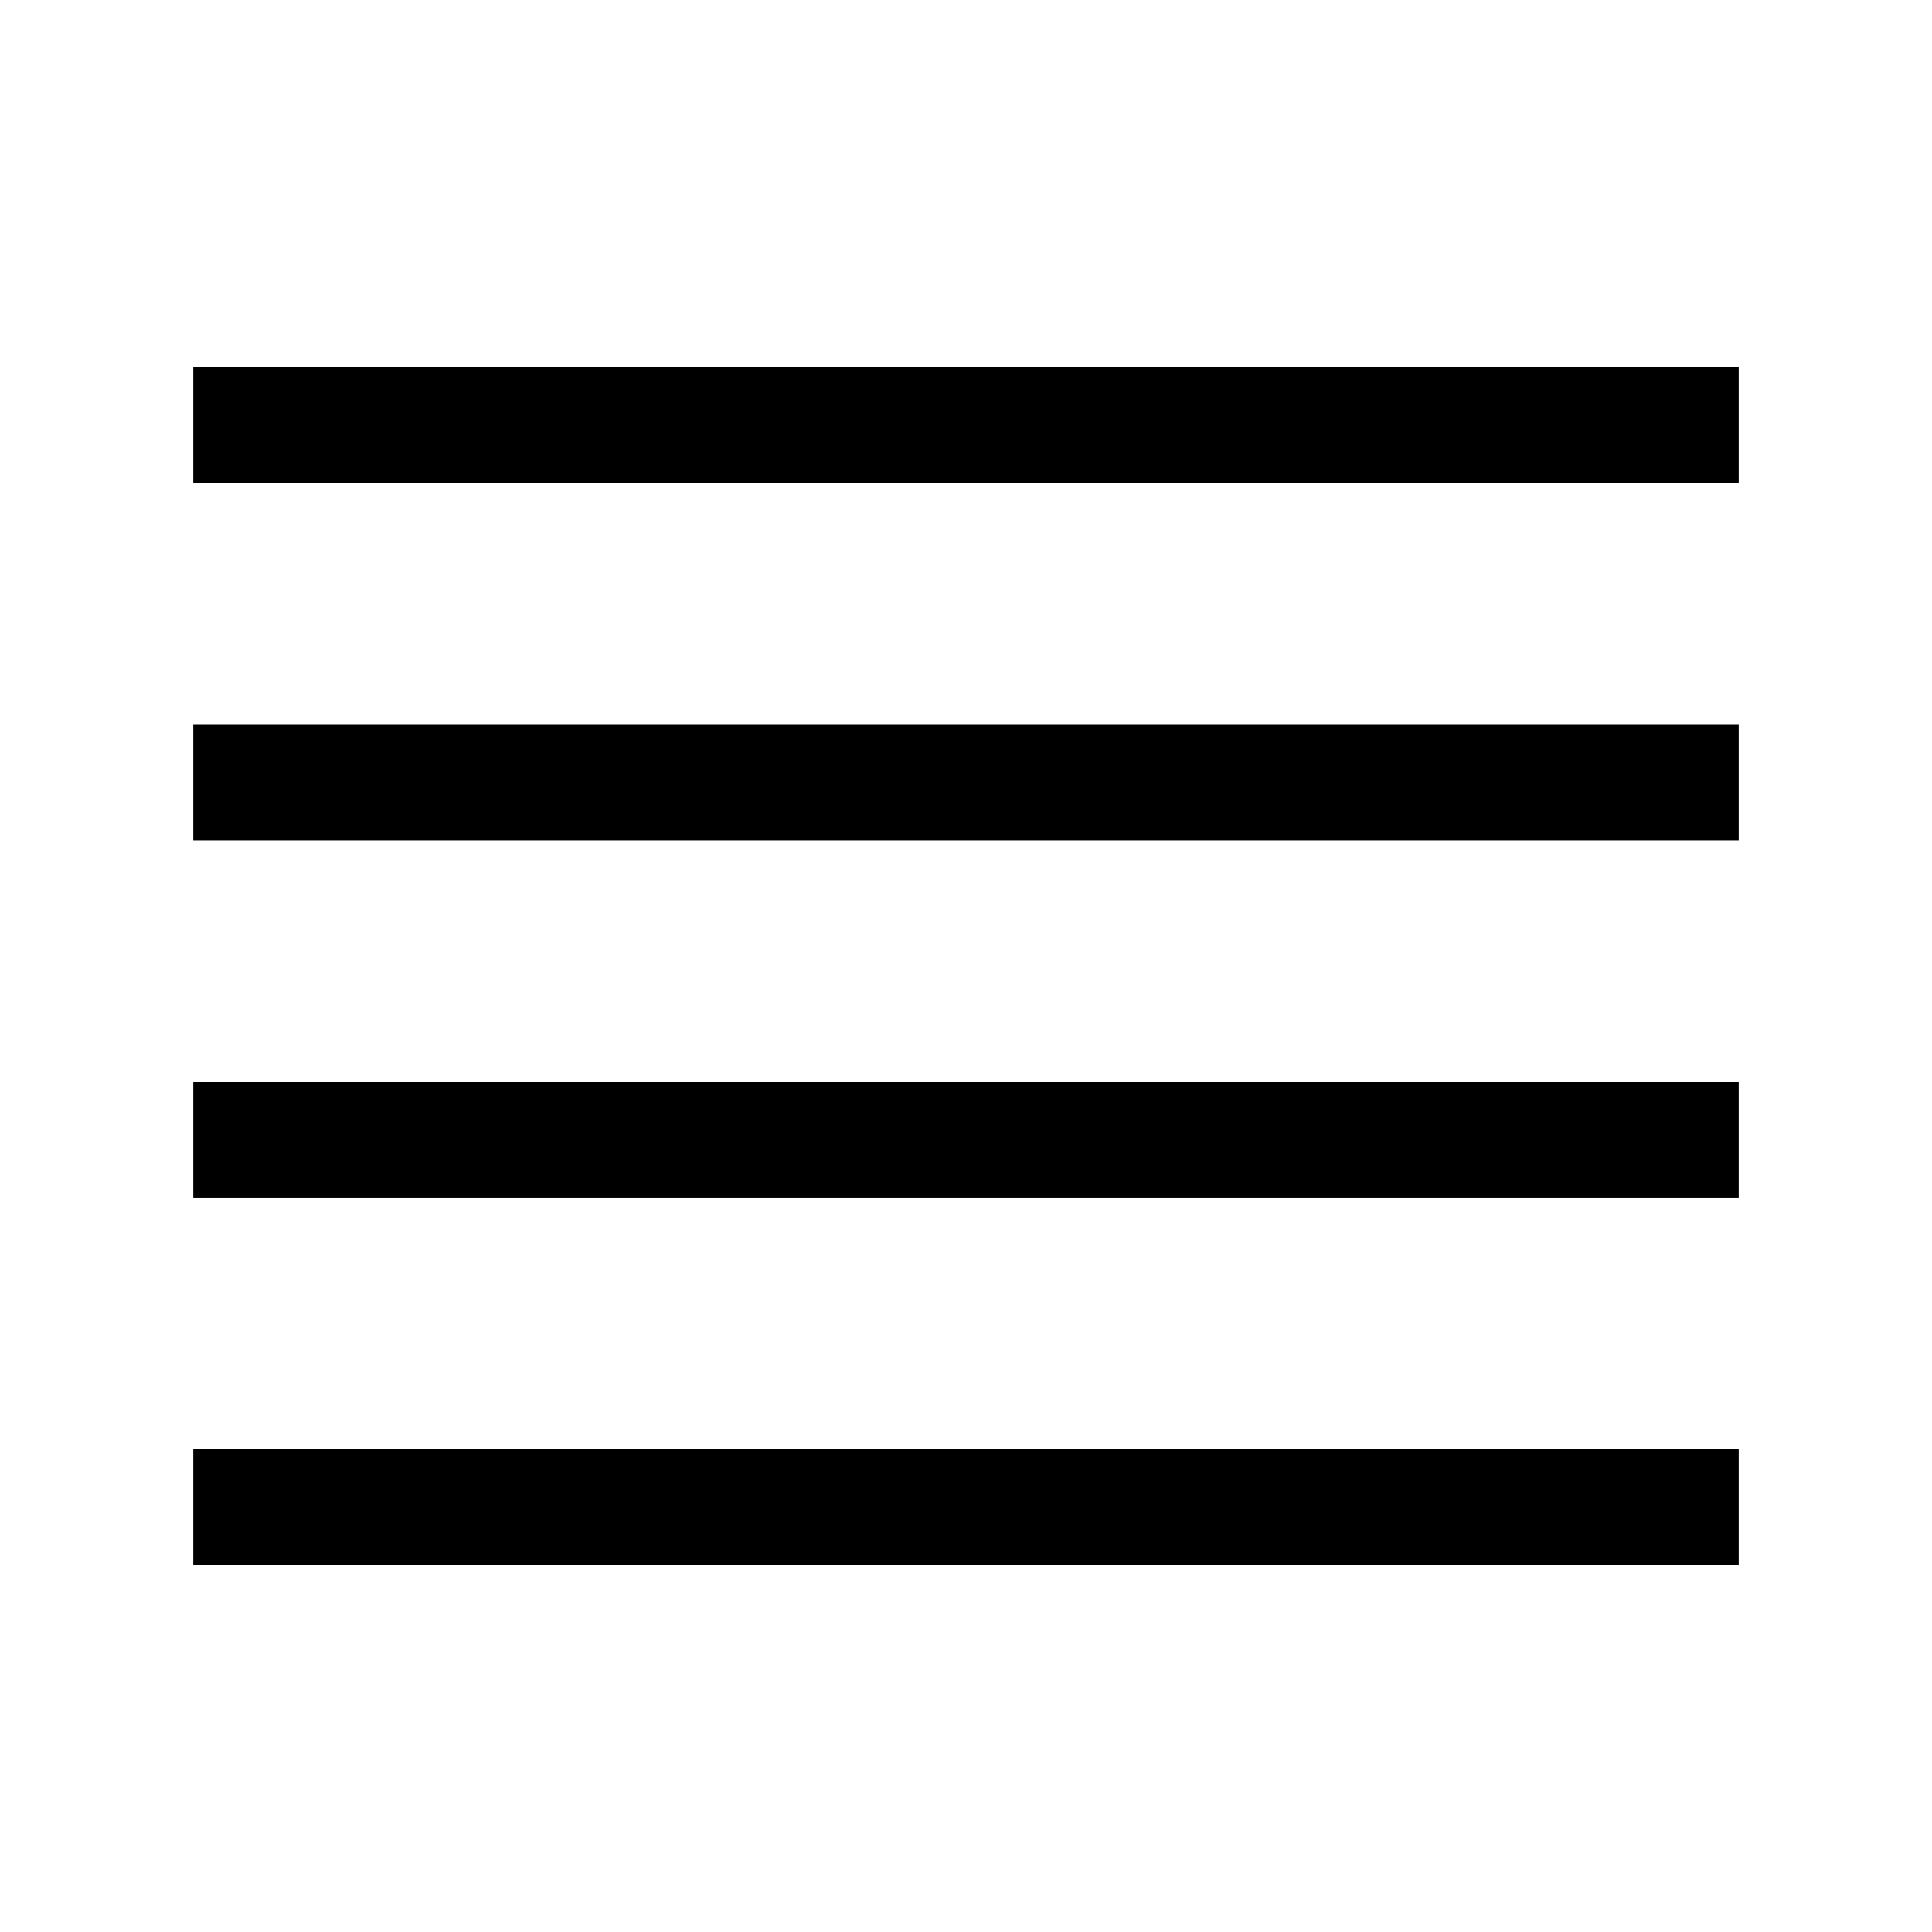
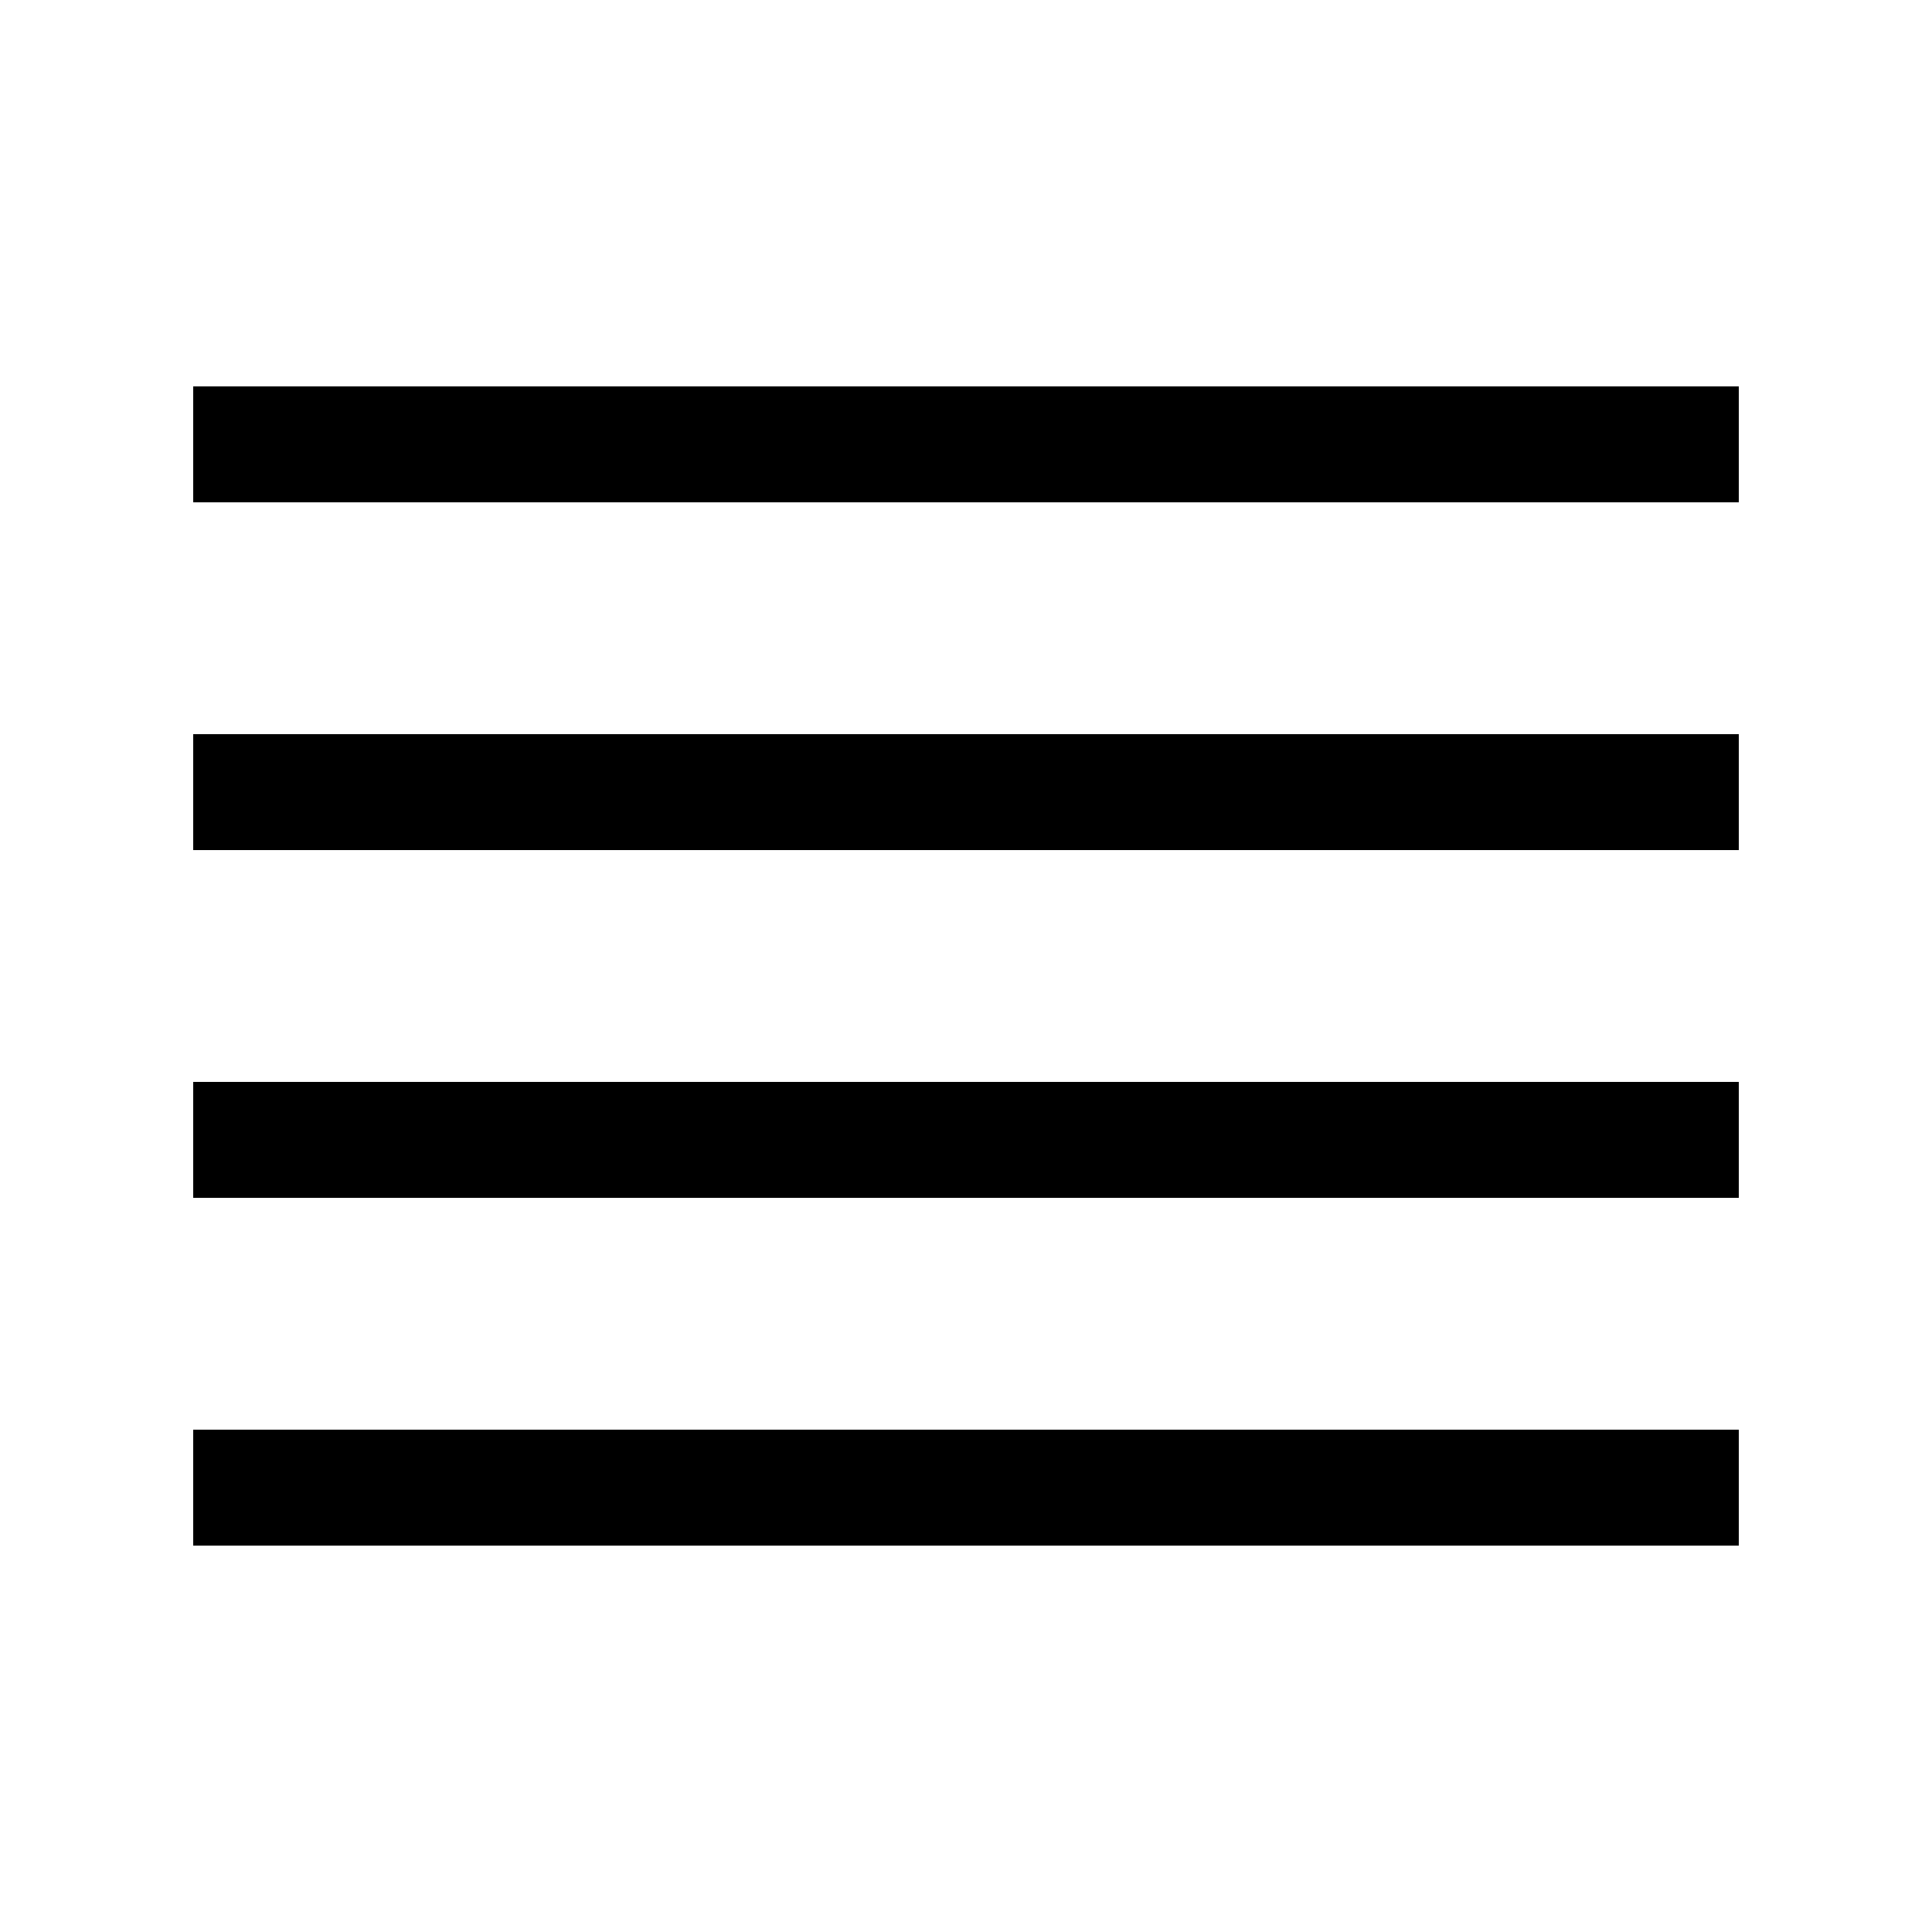
<svg xmlns="http://www.w3.org/2000/svg" version="1.1" id="icon" x="0px" y="0px" width="20px" height="20px" viewBox="0 0 20 20" style="enable-background:new 0 0 20 20;" xml:space="preserve">
-   <rect x="2" y="15" width="16" height="1.2" />
+   <rect x="2" y="14.8" width="16" height="1.2" />
  <rect x="2" y="11.2" width="16" height="1.2" />
-   <rect x="2" y="7.5" width="16" height="1.2" />
-   <rect x="2" y="3.8" width="16" height="1.2" />
+   <rect x="2" y="7.6" width="16" height="1.2" />
+   <rect x="2" y="4" width="16" height="1.2" />
</svg>
